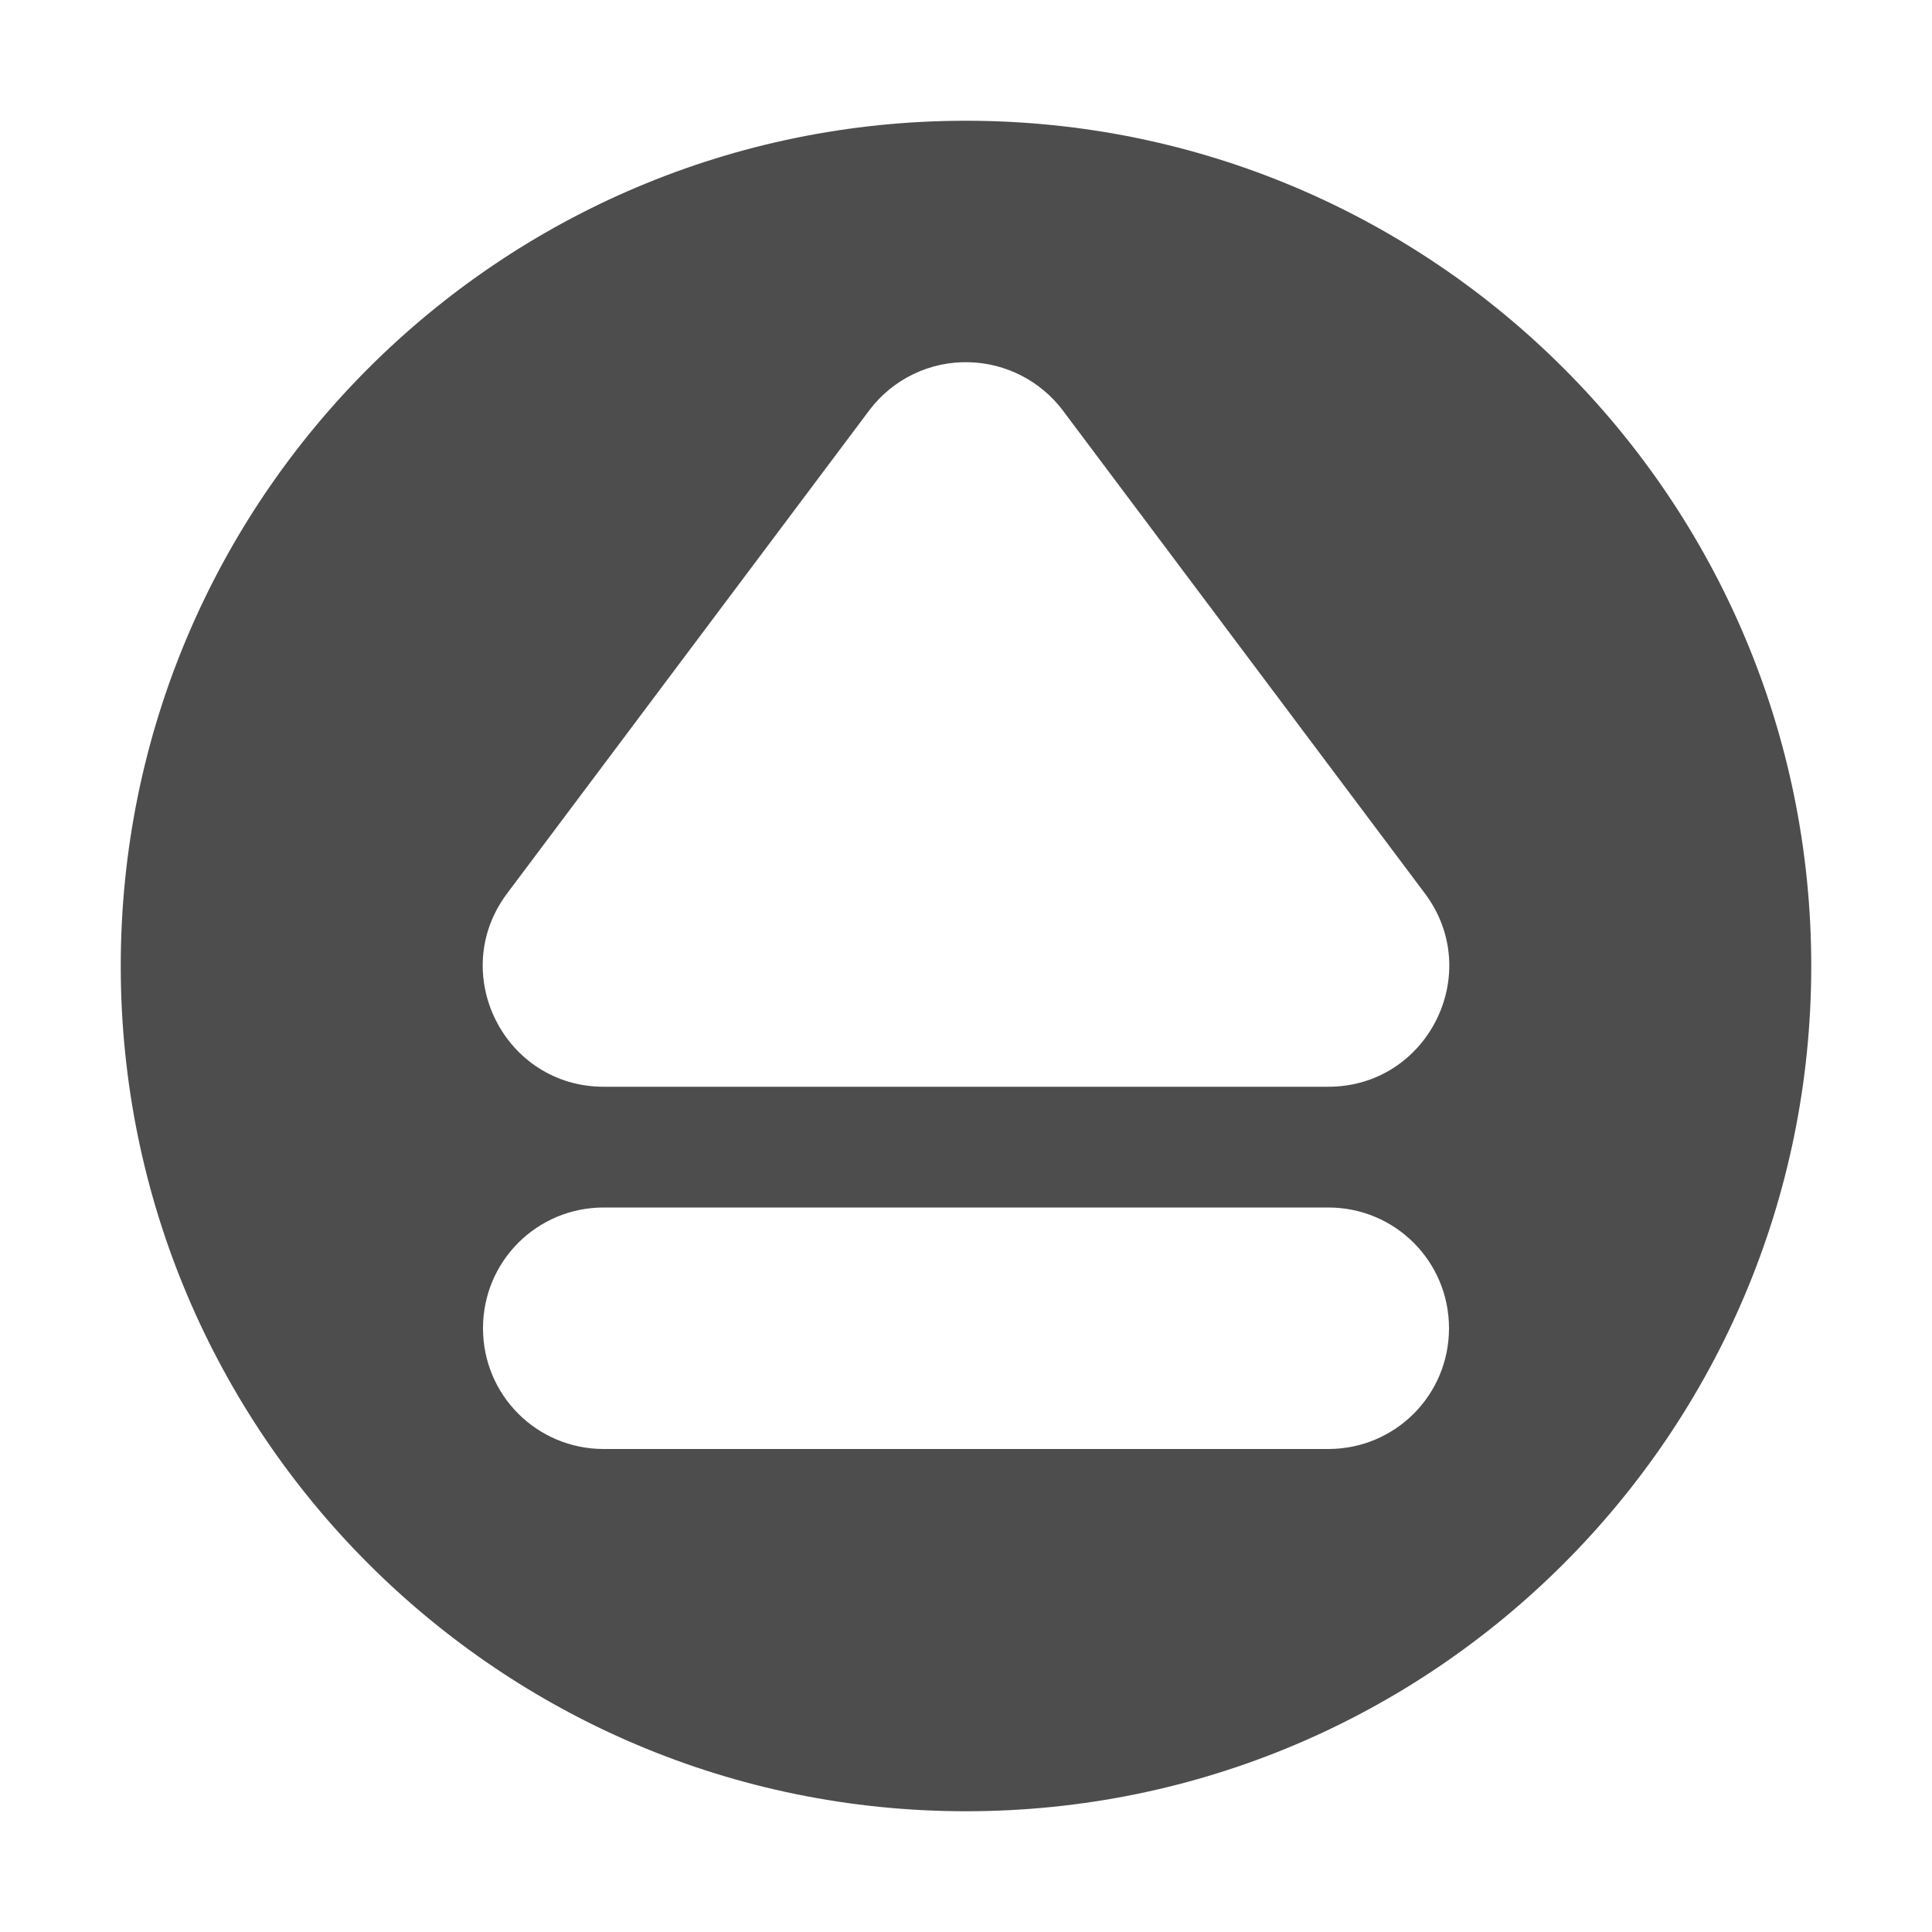
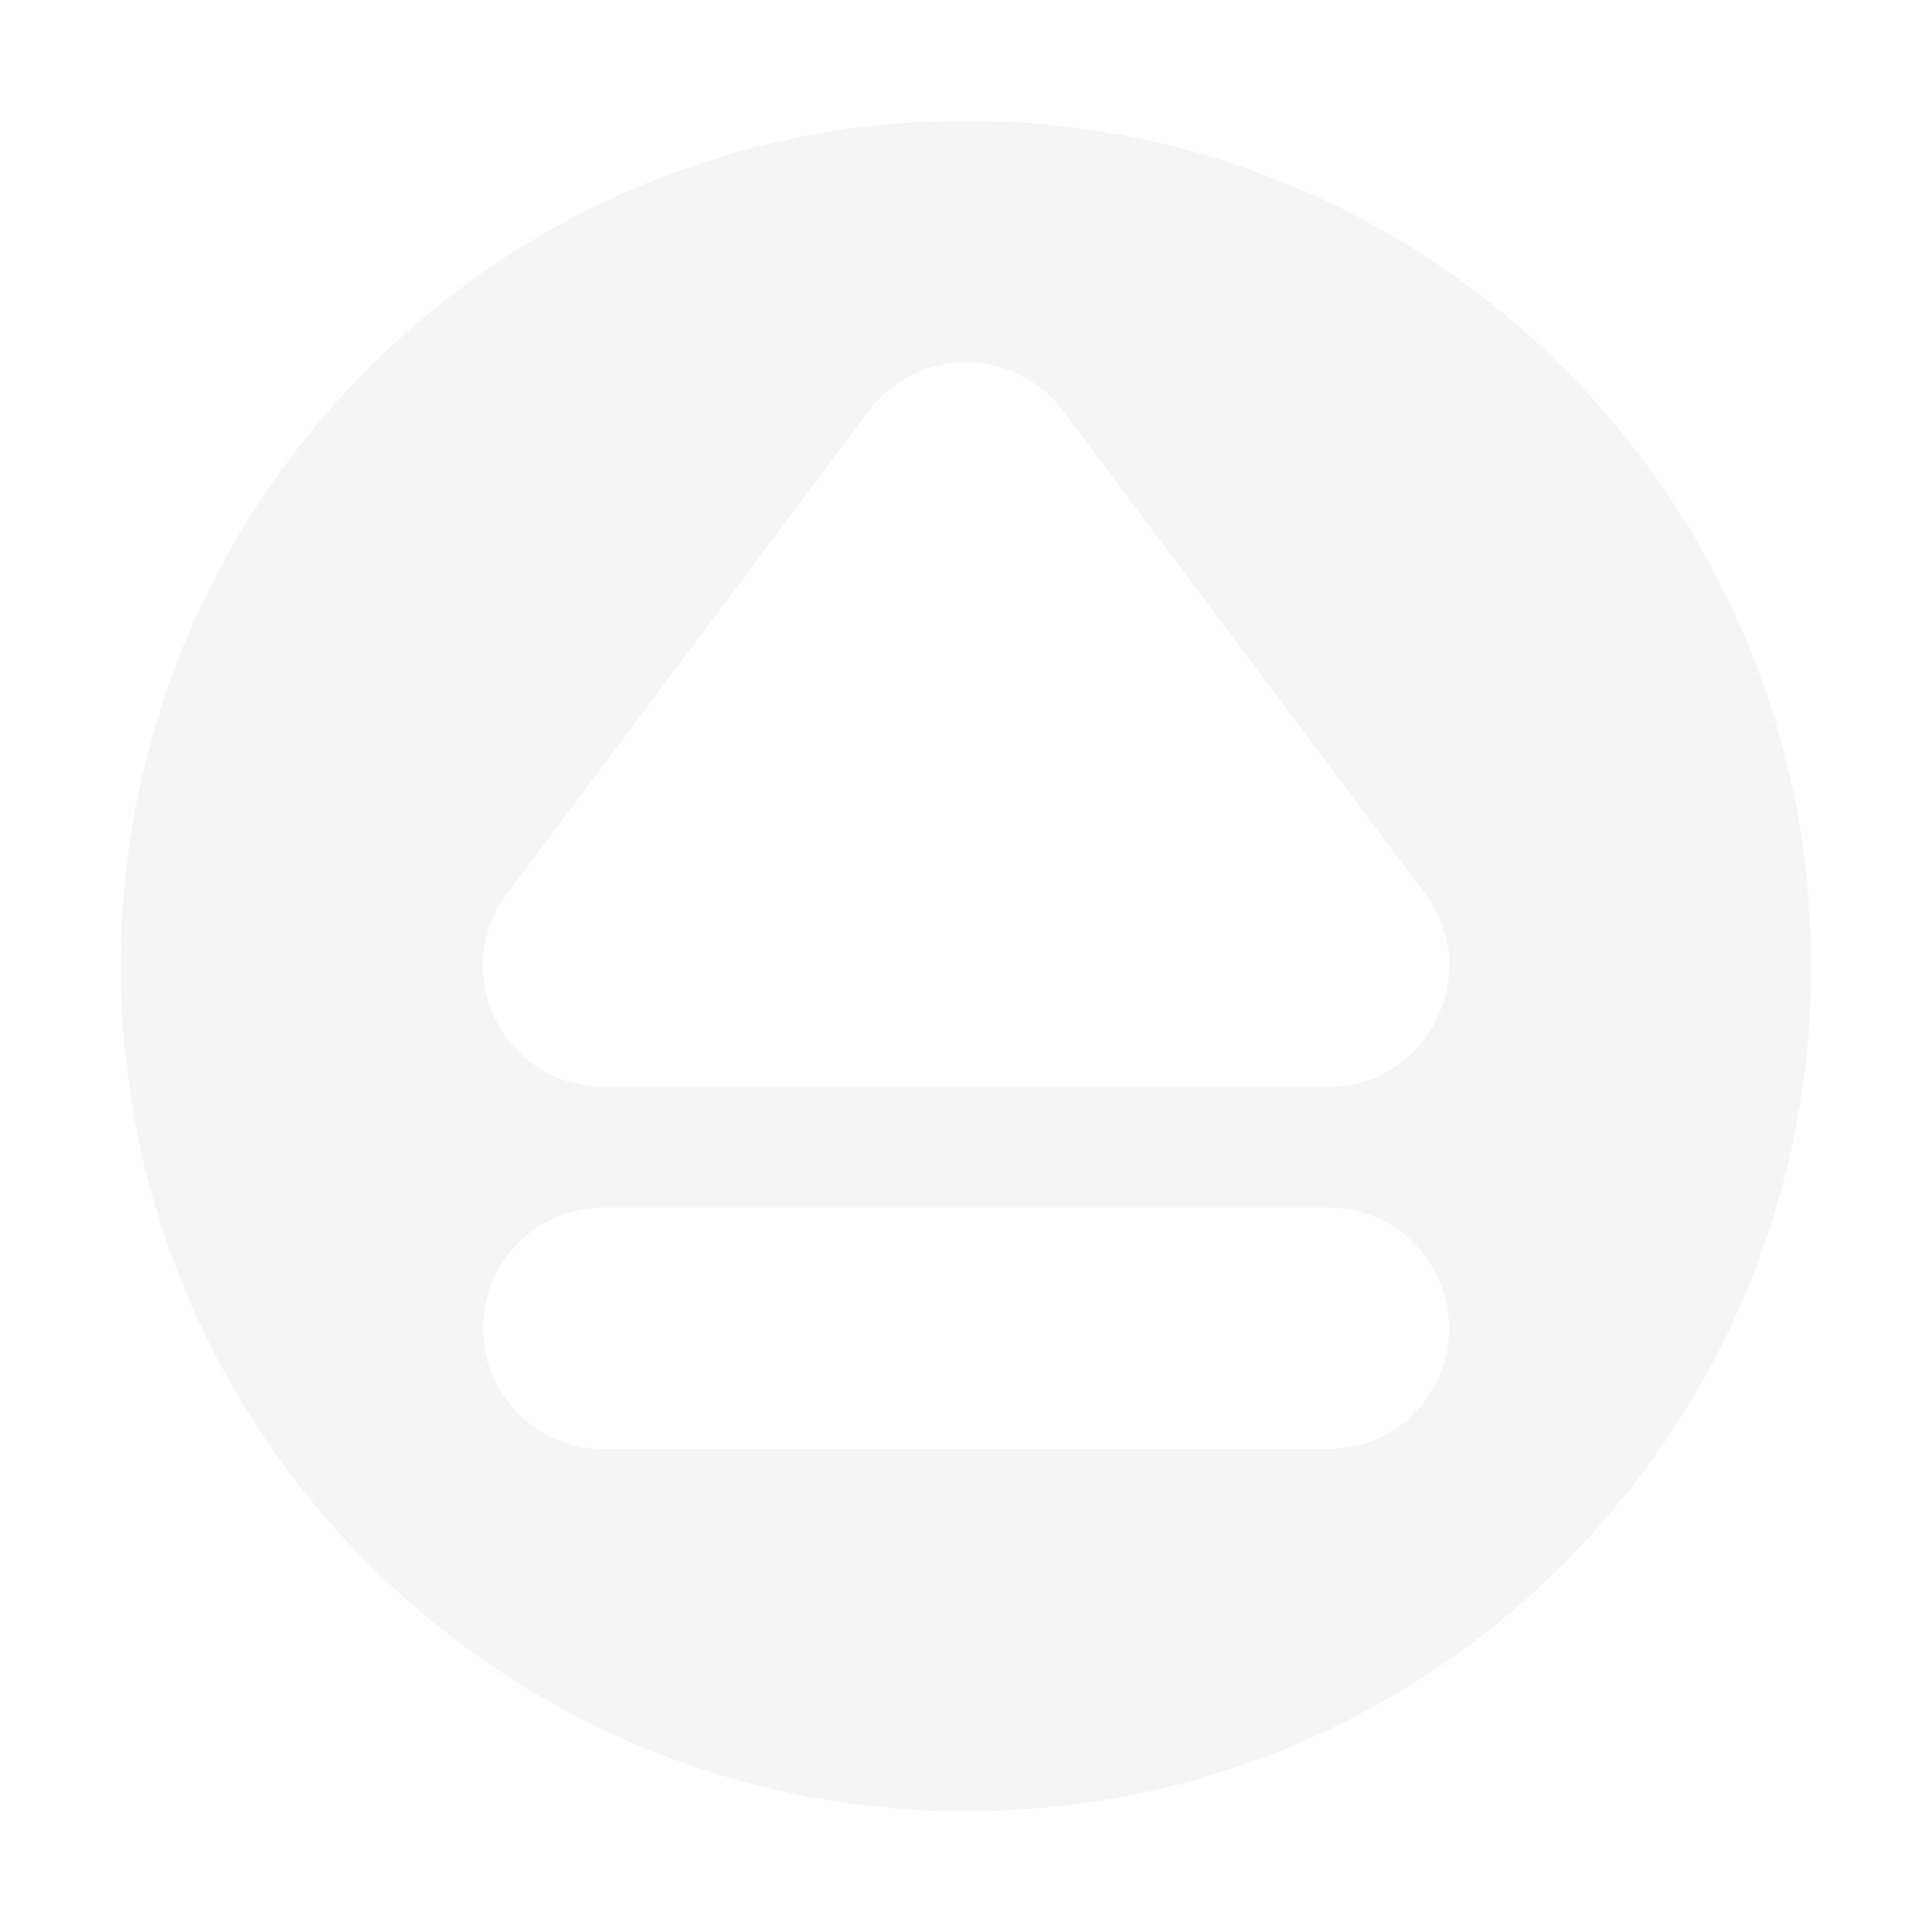
<svg xmlns="http://www.w3.org/2000/svg" width="16" height="16" viewBox="0 0 16 16" id="svg2" version="1.1">
  <defs id="defs3051">
    <style type="text/css" id="current-color-scheme">
    .ColorScheme-Text {
-     color:#4d4d4d;
+     color:#f5f5f5;
    }
    </style>
  </defs>
  <g id="layer1" transform="translate(-3,-1033.362)">
    <path style="fill:currentColor;fill-opacity:1;stroke:none" class="ColorScheme-Text" d="M 8 1 A 7 7 0 0 0 1 8 A 7 7 0 0 0 8 15 A 7 7 0 0 0 15 8 A 7 7 0 0 0 8 1 z M 8.027 3 C 8.332 3.008 8.617 3.155 8.801 3.398 L 11.801 7.4 C 12.295 8.06 11.824 9 11 9 L 5 9 C 4.176 9 3.705 8.06 4.199 7.4 L 7.199 3.398 C 7.394 3.139 7.703 2.99 8.027 3 z M 5 10 L 11 10 C 11.554 10 12 10.446 12 11 C 12 11.554 11.554 12 11 12 L 5 12 C 4.446 12 4 11.554 4 11 C 4 10.446 4.446 10 5 10 z " transform="translate(3,1033.362)" id="path844" />
  </g>
</svg>
